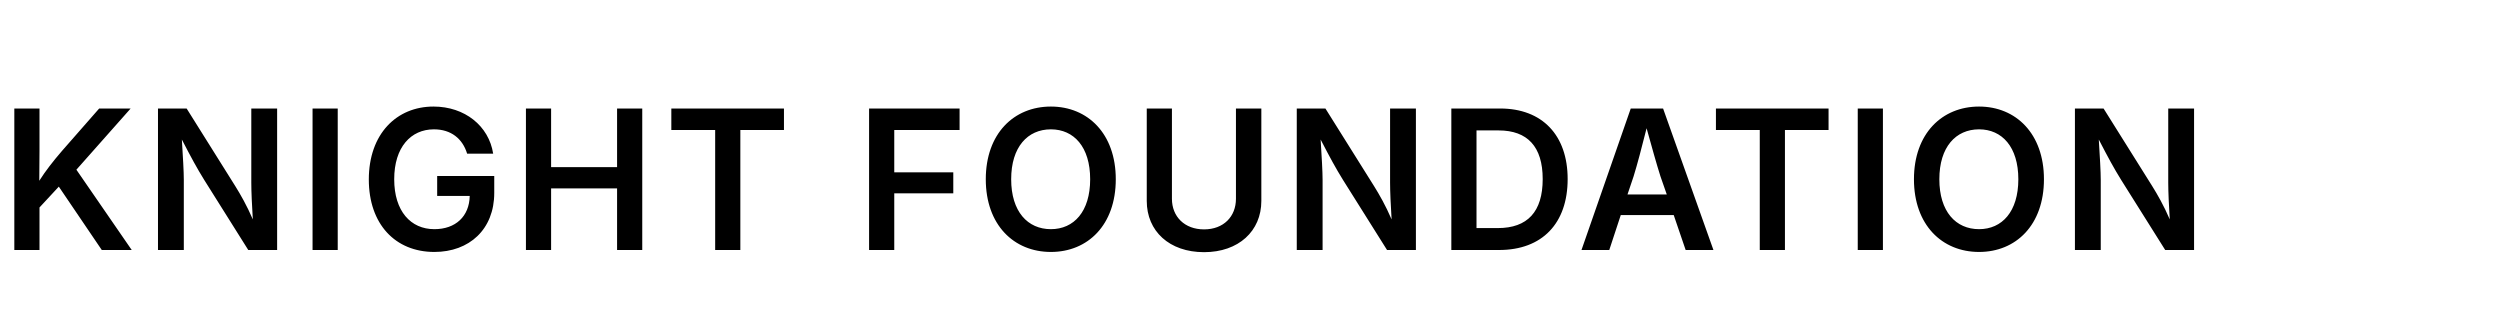
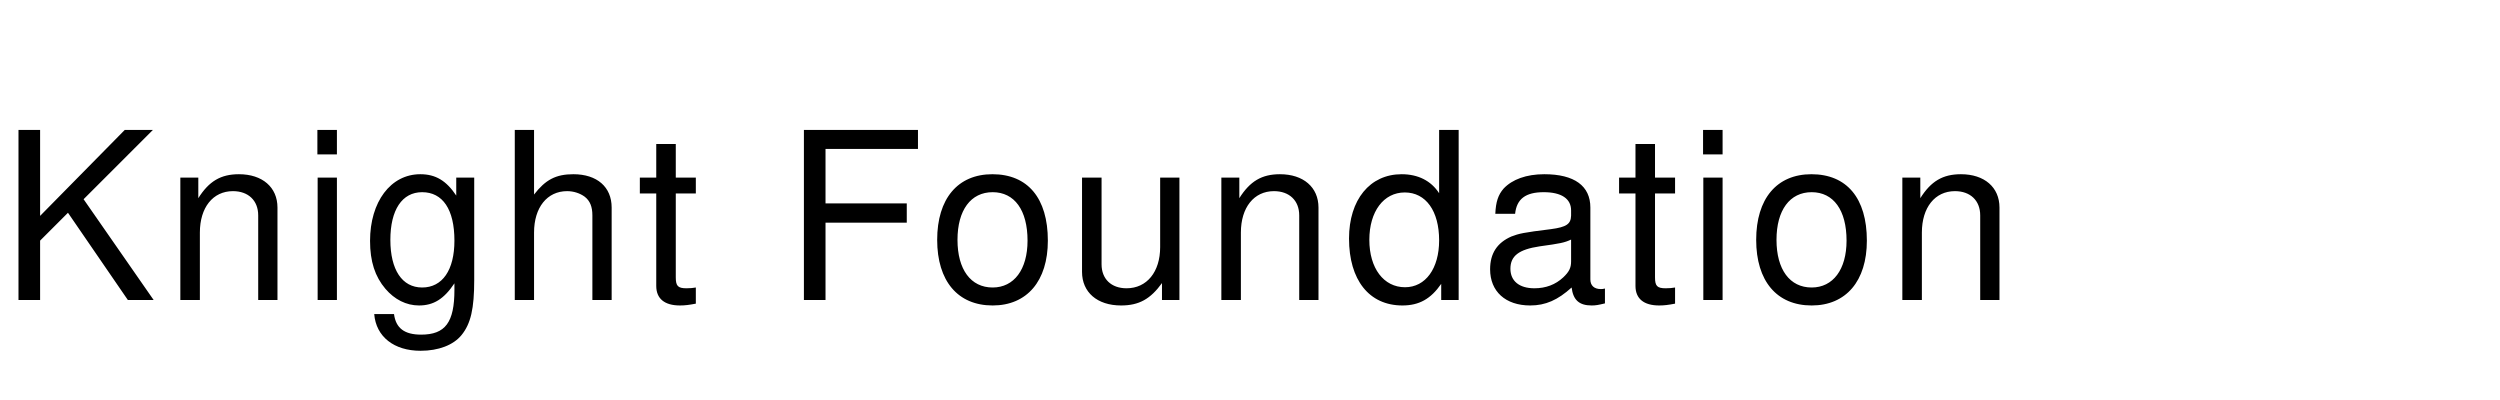
- <svg xmlns="http://www.w3.org/2000/svg" viewBox="0 0 180 24" fill="currentColor">
-   <text x="0" y="18" font-family="system-ui, -apple-system, sans-serif" font-size="14" font-weight="600" letter-spacing="0.5">KNIGHT FOUNDATION</text>
+ <svg xmlns="http://www.w3.org/2000/svg" viewBox="0 0 150 24" fill="currentColor">
+   <text x="0" y="18" font-family="'Helvetica Neue', Helvetica, Arial, sans-serif" font-size="14" font-weight="500" letter-spacing="0.5">Knight Foundation</text>
</svg>
